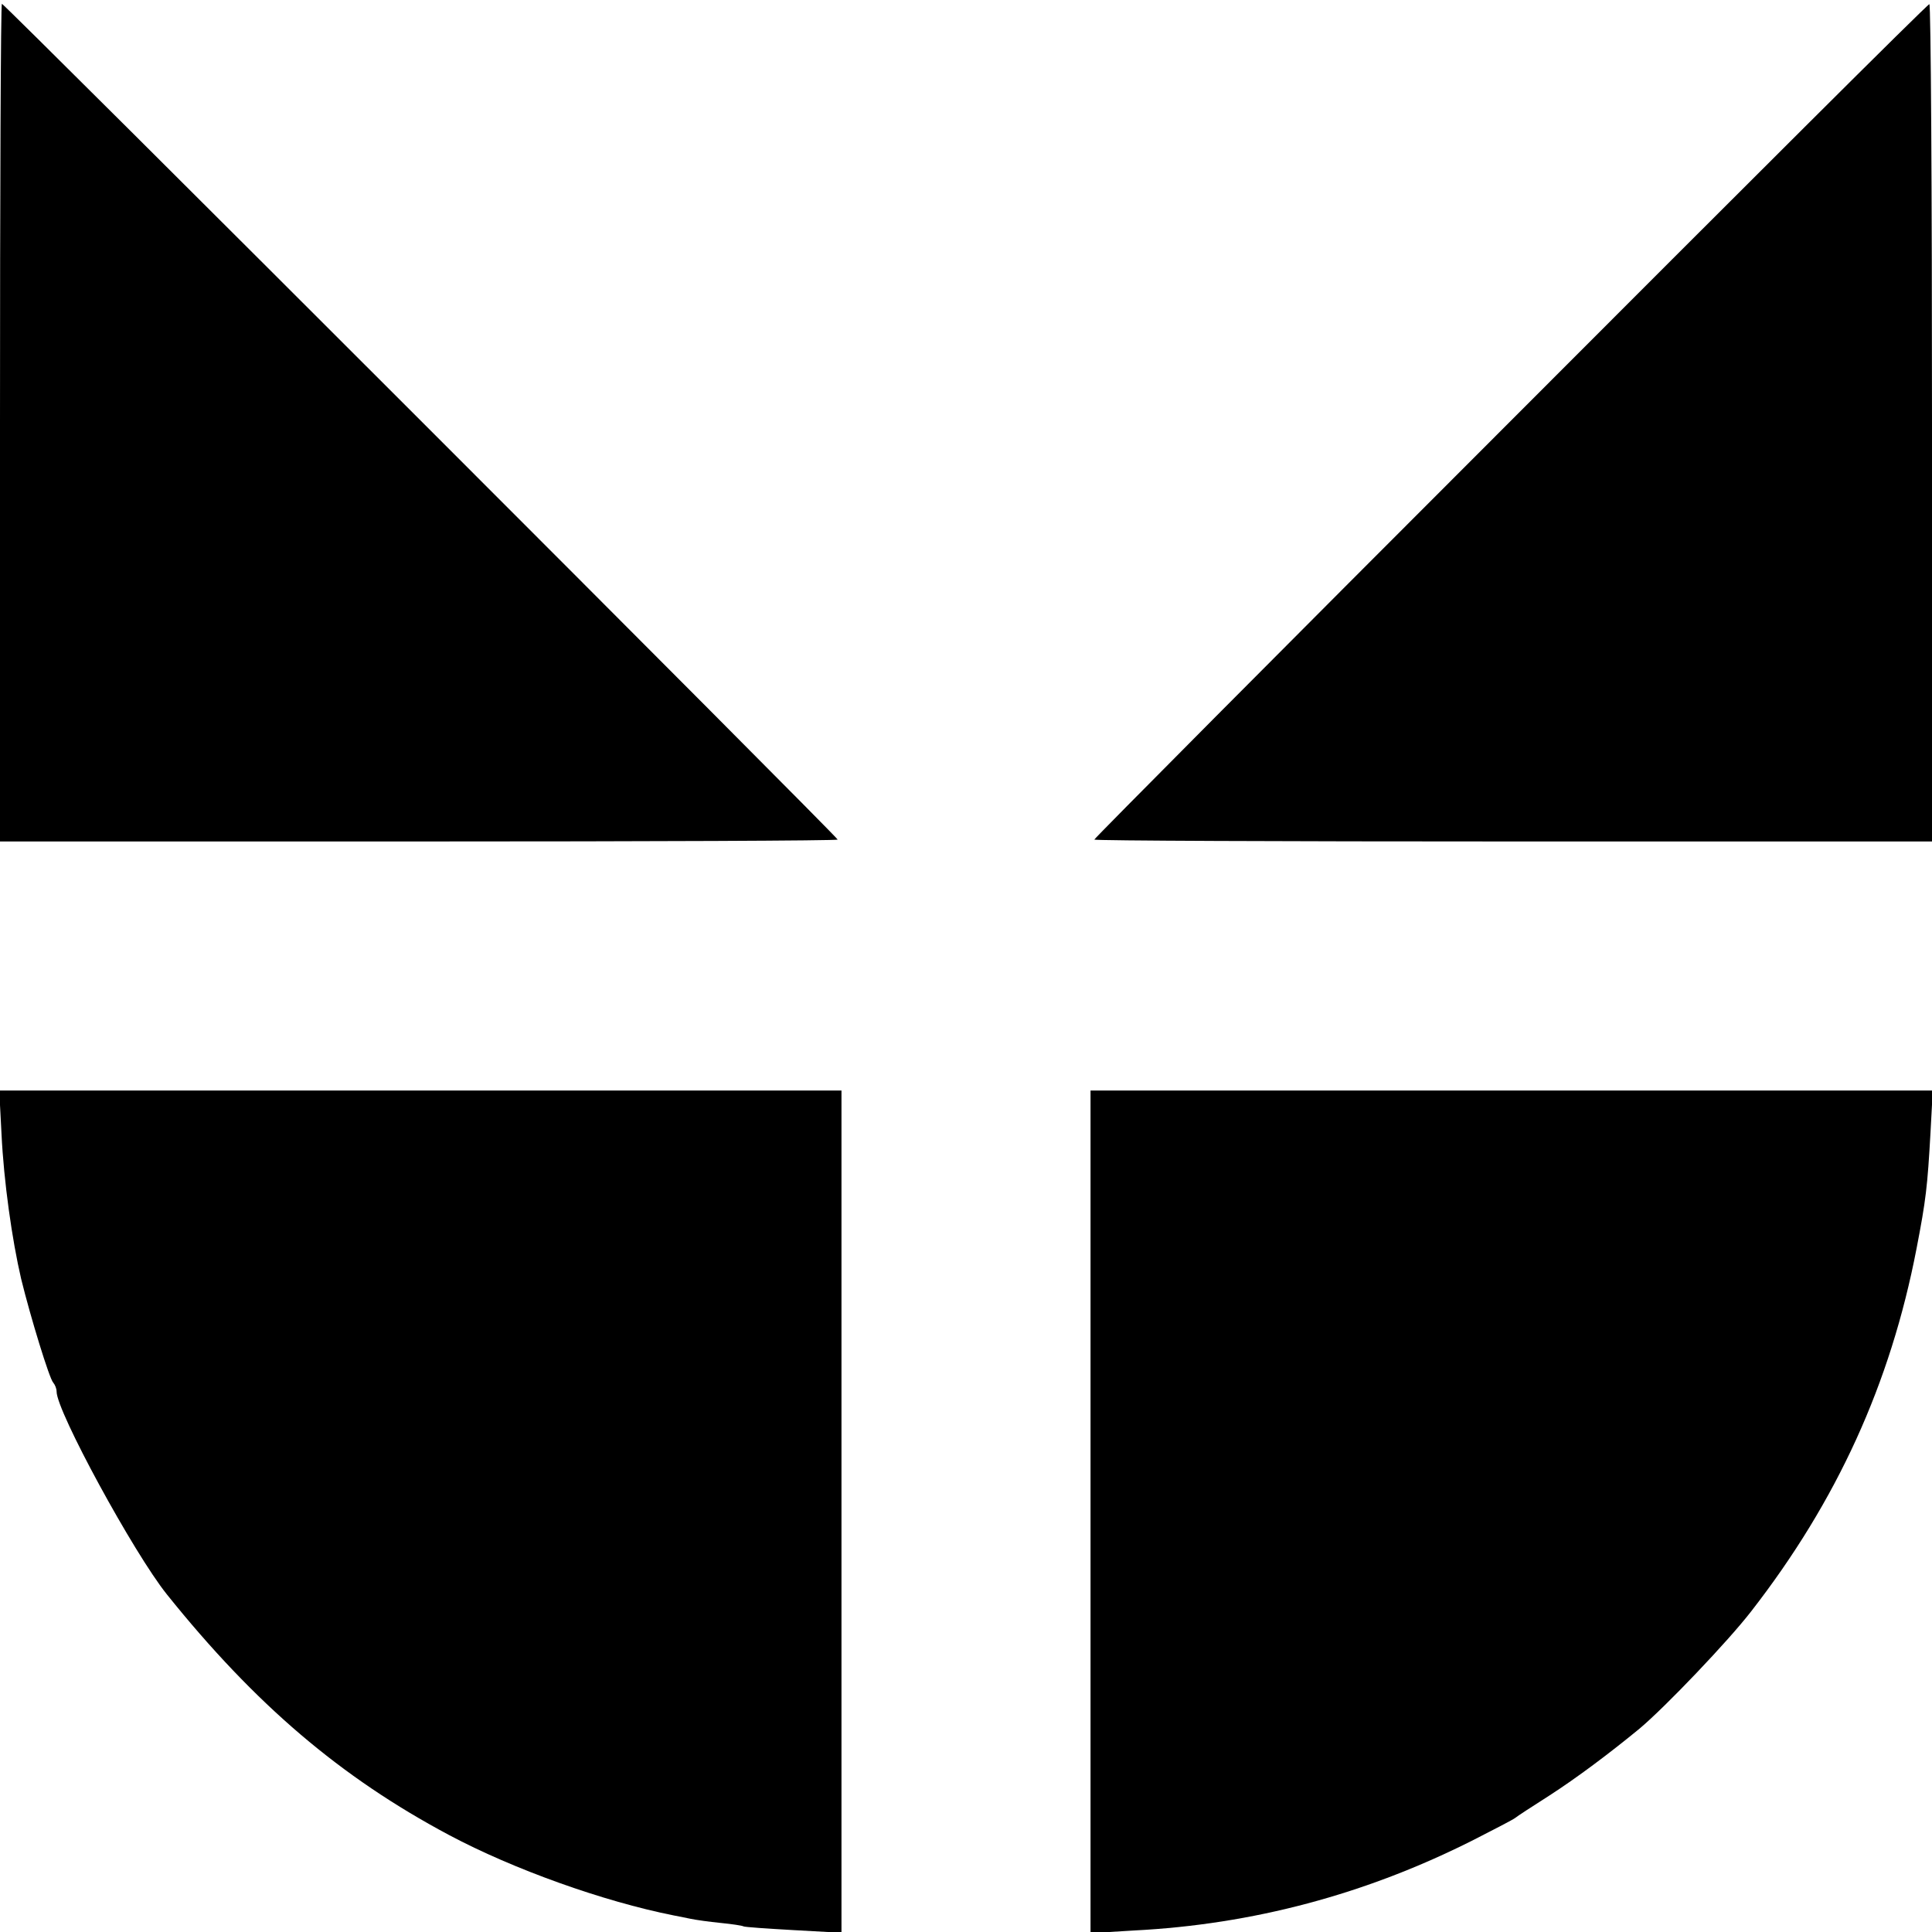
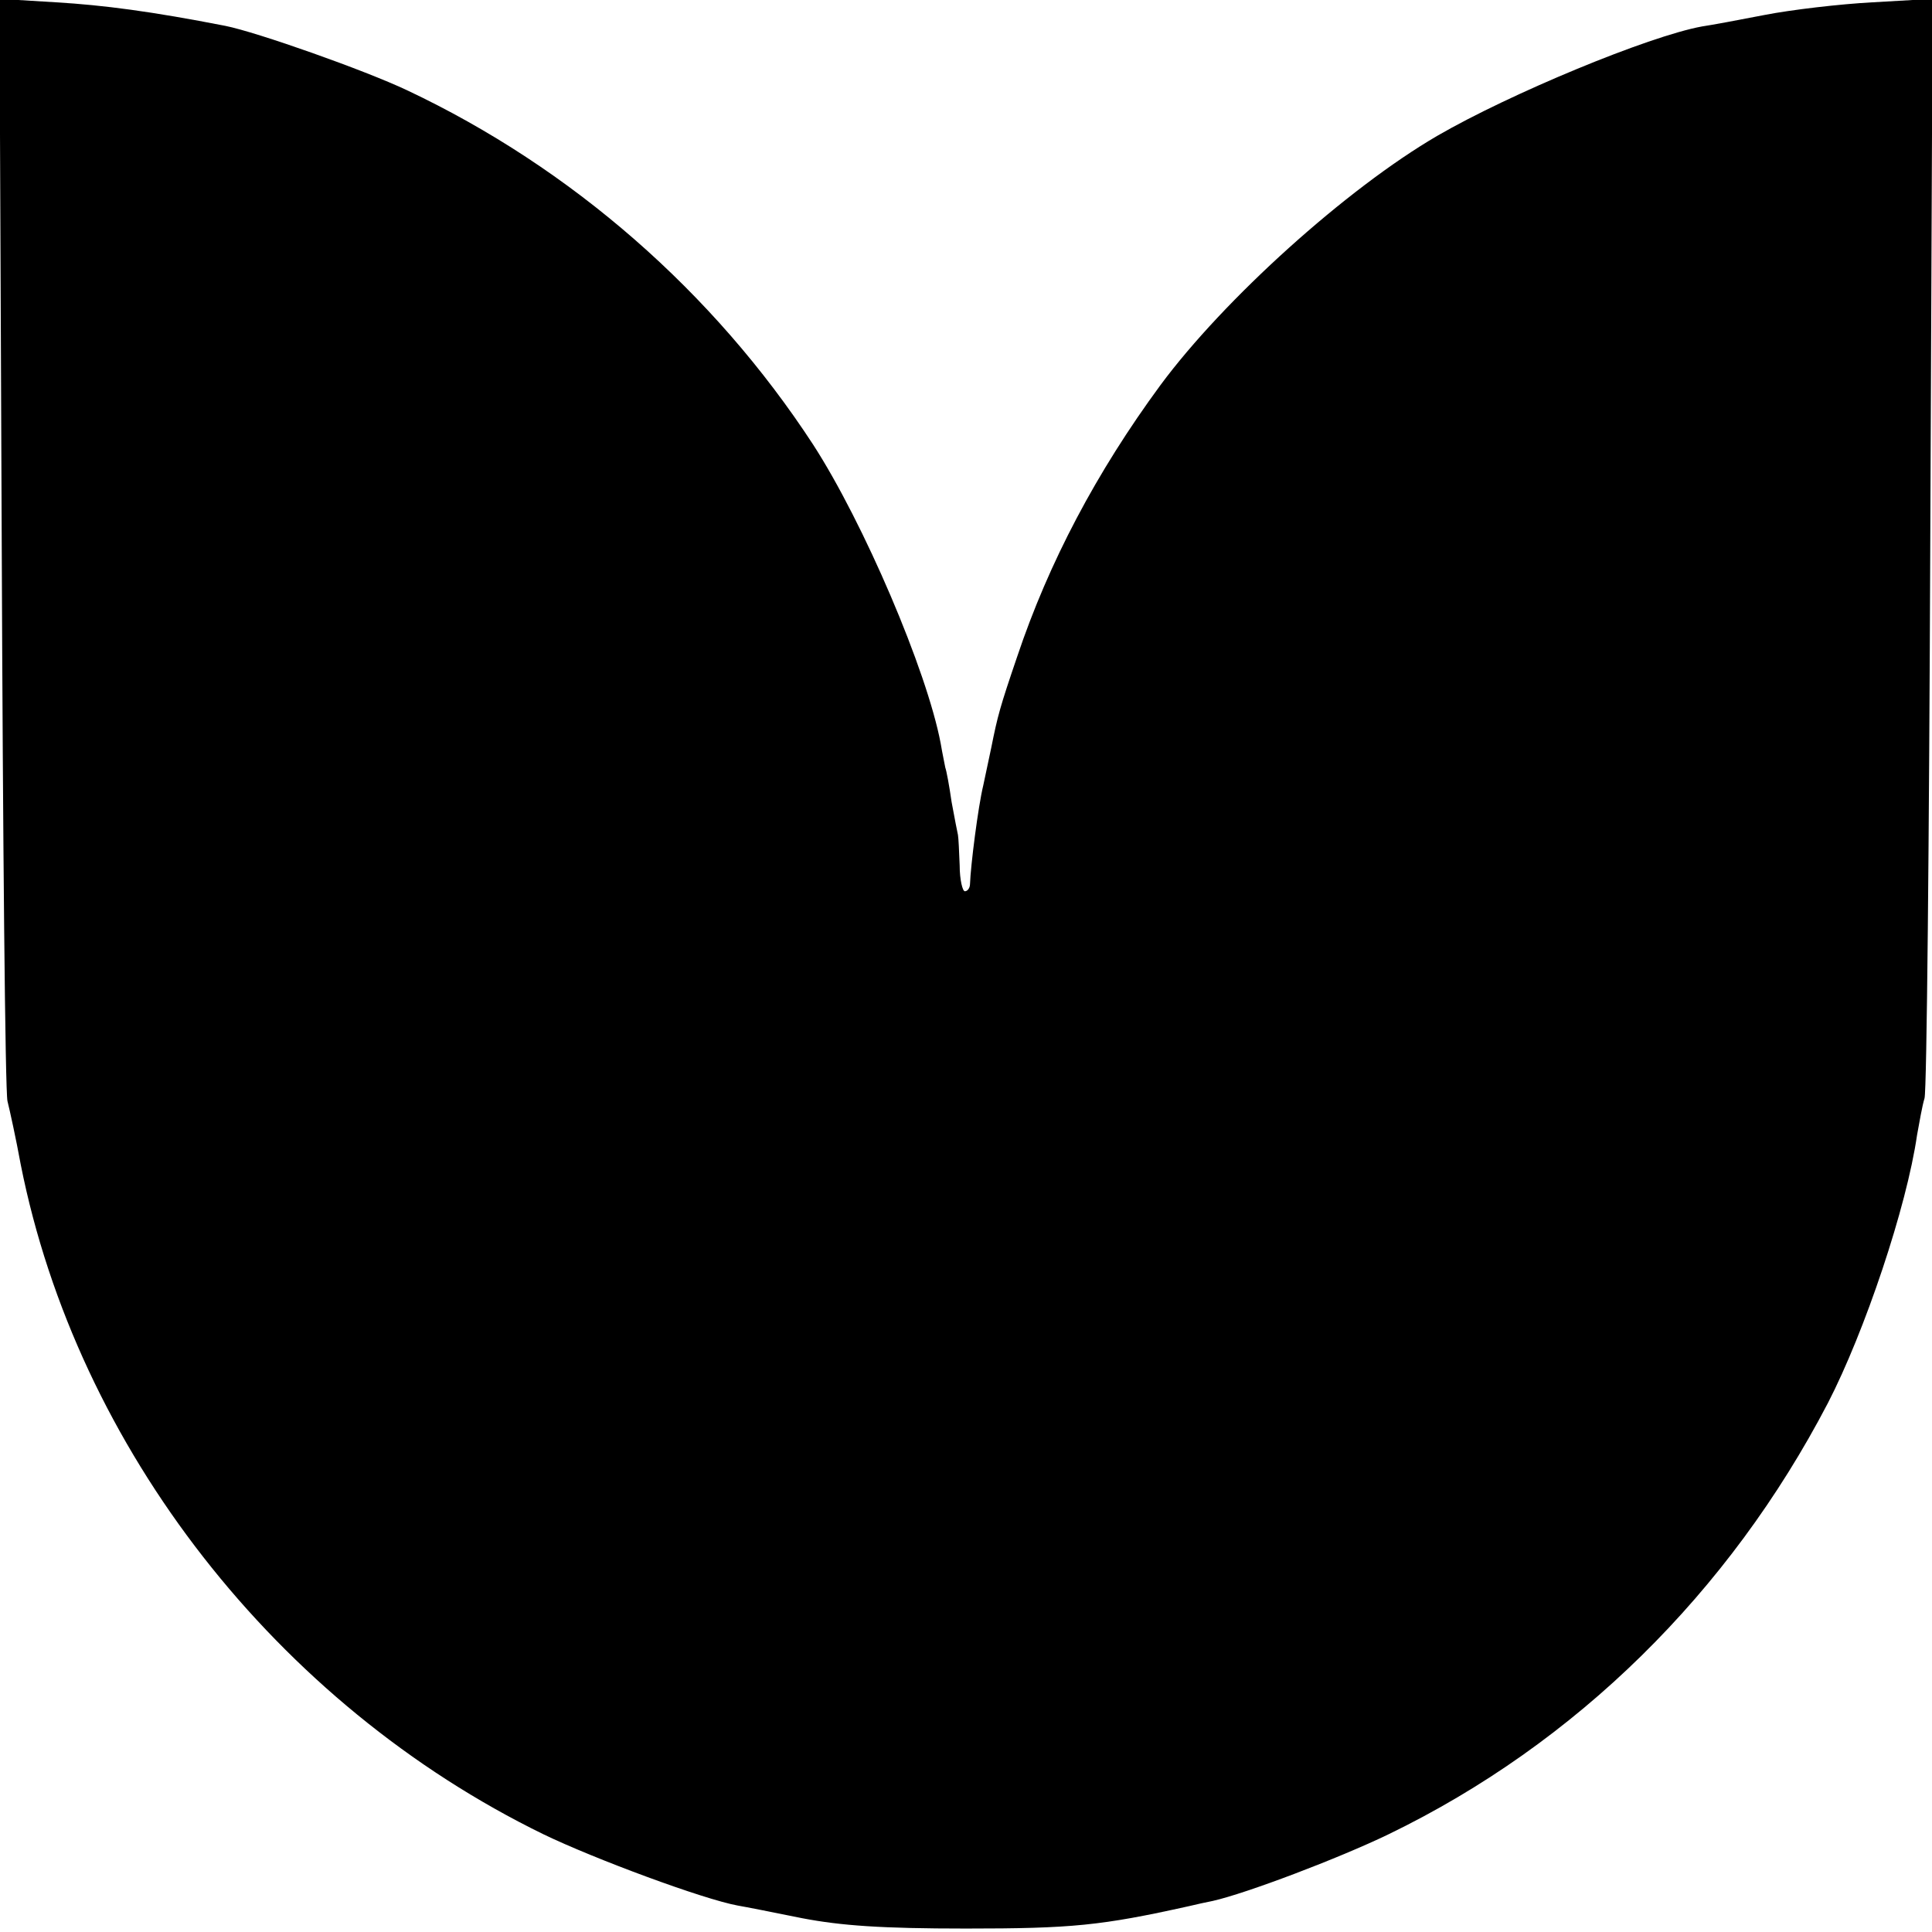
- <svg xmlns="http://www.w3.org/2000/svg" version="1.0" width="512pt" height="512pt" viewBox="0 0 512 512" preserveAspectRatio="xMidYMid meet">
-   <g transform="translate(0,512) scale(0.1,-0.1)" fill="#000000" stroke="none">
-     <path d="M0 4000 l0 -1110 1110 0 c611 0 1110 2 1110 5 0 7 -2208 2215 -2215 2215 -3 0 -5 -499 -5 -1110z" />
-     <path d="M4003 4004 c-607 -607 -1103 -1106 -1103 -1109 0 -3 500 -5 1110 -5 l1110 0 0 1110 c0 611 -3 1110 -7 1109 -5 0 -504 -498 -1110 -1105z" />
-     <path d="M4 2115 c6 -126 28 -281 52 -384 25 -102 75 -265 85 -275 5 -6 9 -16 9 -24 0 -52 204 -427 292 -537 235 -293 461 -485 748 -638 171 -91 409 -176 595 -213 11 -2 31 -6 45 -9 14 -3 50 -8 80 -11 30 -3 57 -7 60 -9 3 -2 63 -6 133 -10 l127 -7 0 1116 0 1116 -1116 0 -1116 0 6 -115z" />
-     <path d="M2890 1114 l0 -1117 115 7 c315 16 615 96 900 240 55 28 105 54 110 58 6 5 46 31 90 59 73 47 161 113 240 178 69 58 235 232 296 311 227 292 369 603 438 961 25 129 29 165 37 307 l6 112 -1116 0 -1116 0 0 -1116z" />
+ <svg xmlns="http://www.w3.org/2000/svg" version="1.0" width="336pt" height="336pt" viewBox="0 0 336 336" preserveAspectRatio="xMidYMid meet">
+   <g transform="translate(0,336) scale(0.1,-0.1)" fill="#000000" stroke="none">
+     <path d="M3 2418 c2 -518 6 -956 10 -973 4 -16 15 -66 23 -110 98 -494 446 -939 909 -1165 89 -43 278 -113 338 -124 12 -2 63 -12 112 -22 68 -13 138 -18 285 -18 184 0 235 5 388 39 12 3 31 7 41 9 58 13 219 74 306 116 326 158 592 420 764 750 64 124 137 341 155 466 4 22 9 51 13 64 4 14 8 450 10 969 l4 943 -104 -6 c-57 -3 -142 -13 -188 -22 -46 -9 -95 -18 -109 -20 -93 -17 -334 -117 -460 -190 -158 -92 -371 -284 -482 -434 -111 -151 -194 -308 -249 -472 -30 -88 -34 -103 -45 -158 -3 -14 -9 -43 -14 -66 -9 -37 -22 -140 -23 -171 0 -7 -4 -13 -9 -13 -4 0 -9 20 -9 45 -1 25 -2 48 -3 53 -1 4 -6 30 -11 57 -4 28 -9 55 -11 60 -1 6 -5 24 -8 42 -24 127 -134 384 -222 520 -173 265 -420 481 -706 616 -74 35 -261 101 -316 112 -128 25 -211 36 -295 41 l-98 6 4 -944z" />
  </g>
</svg>
